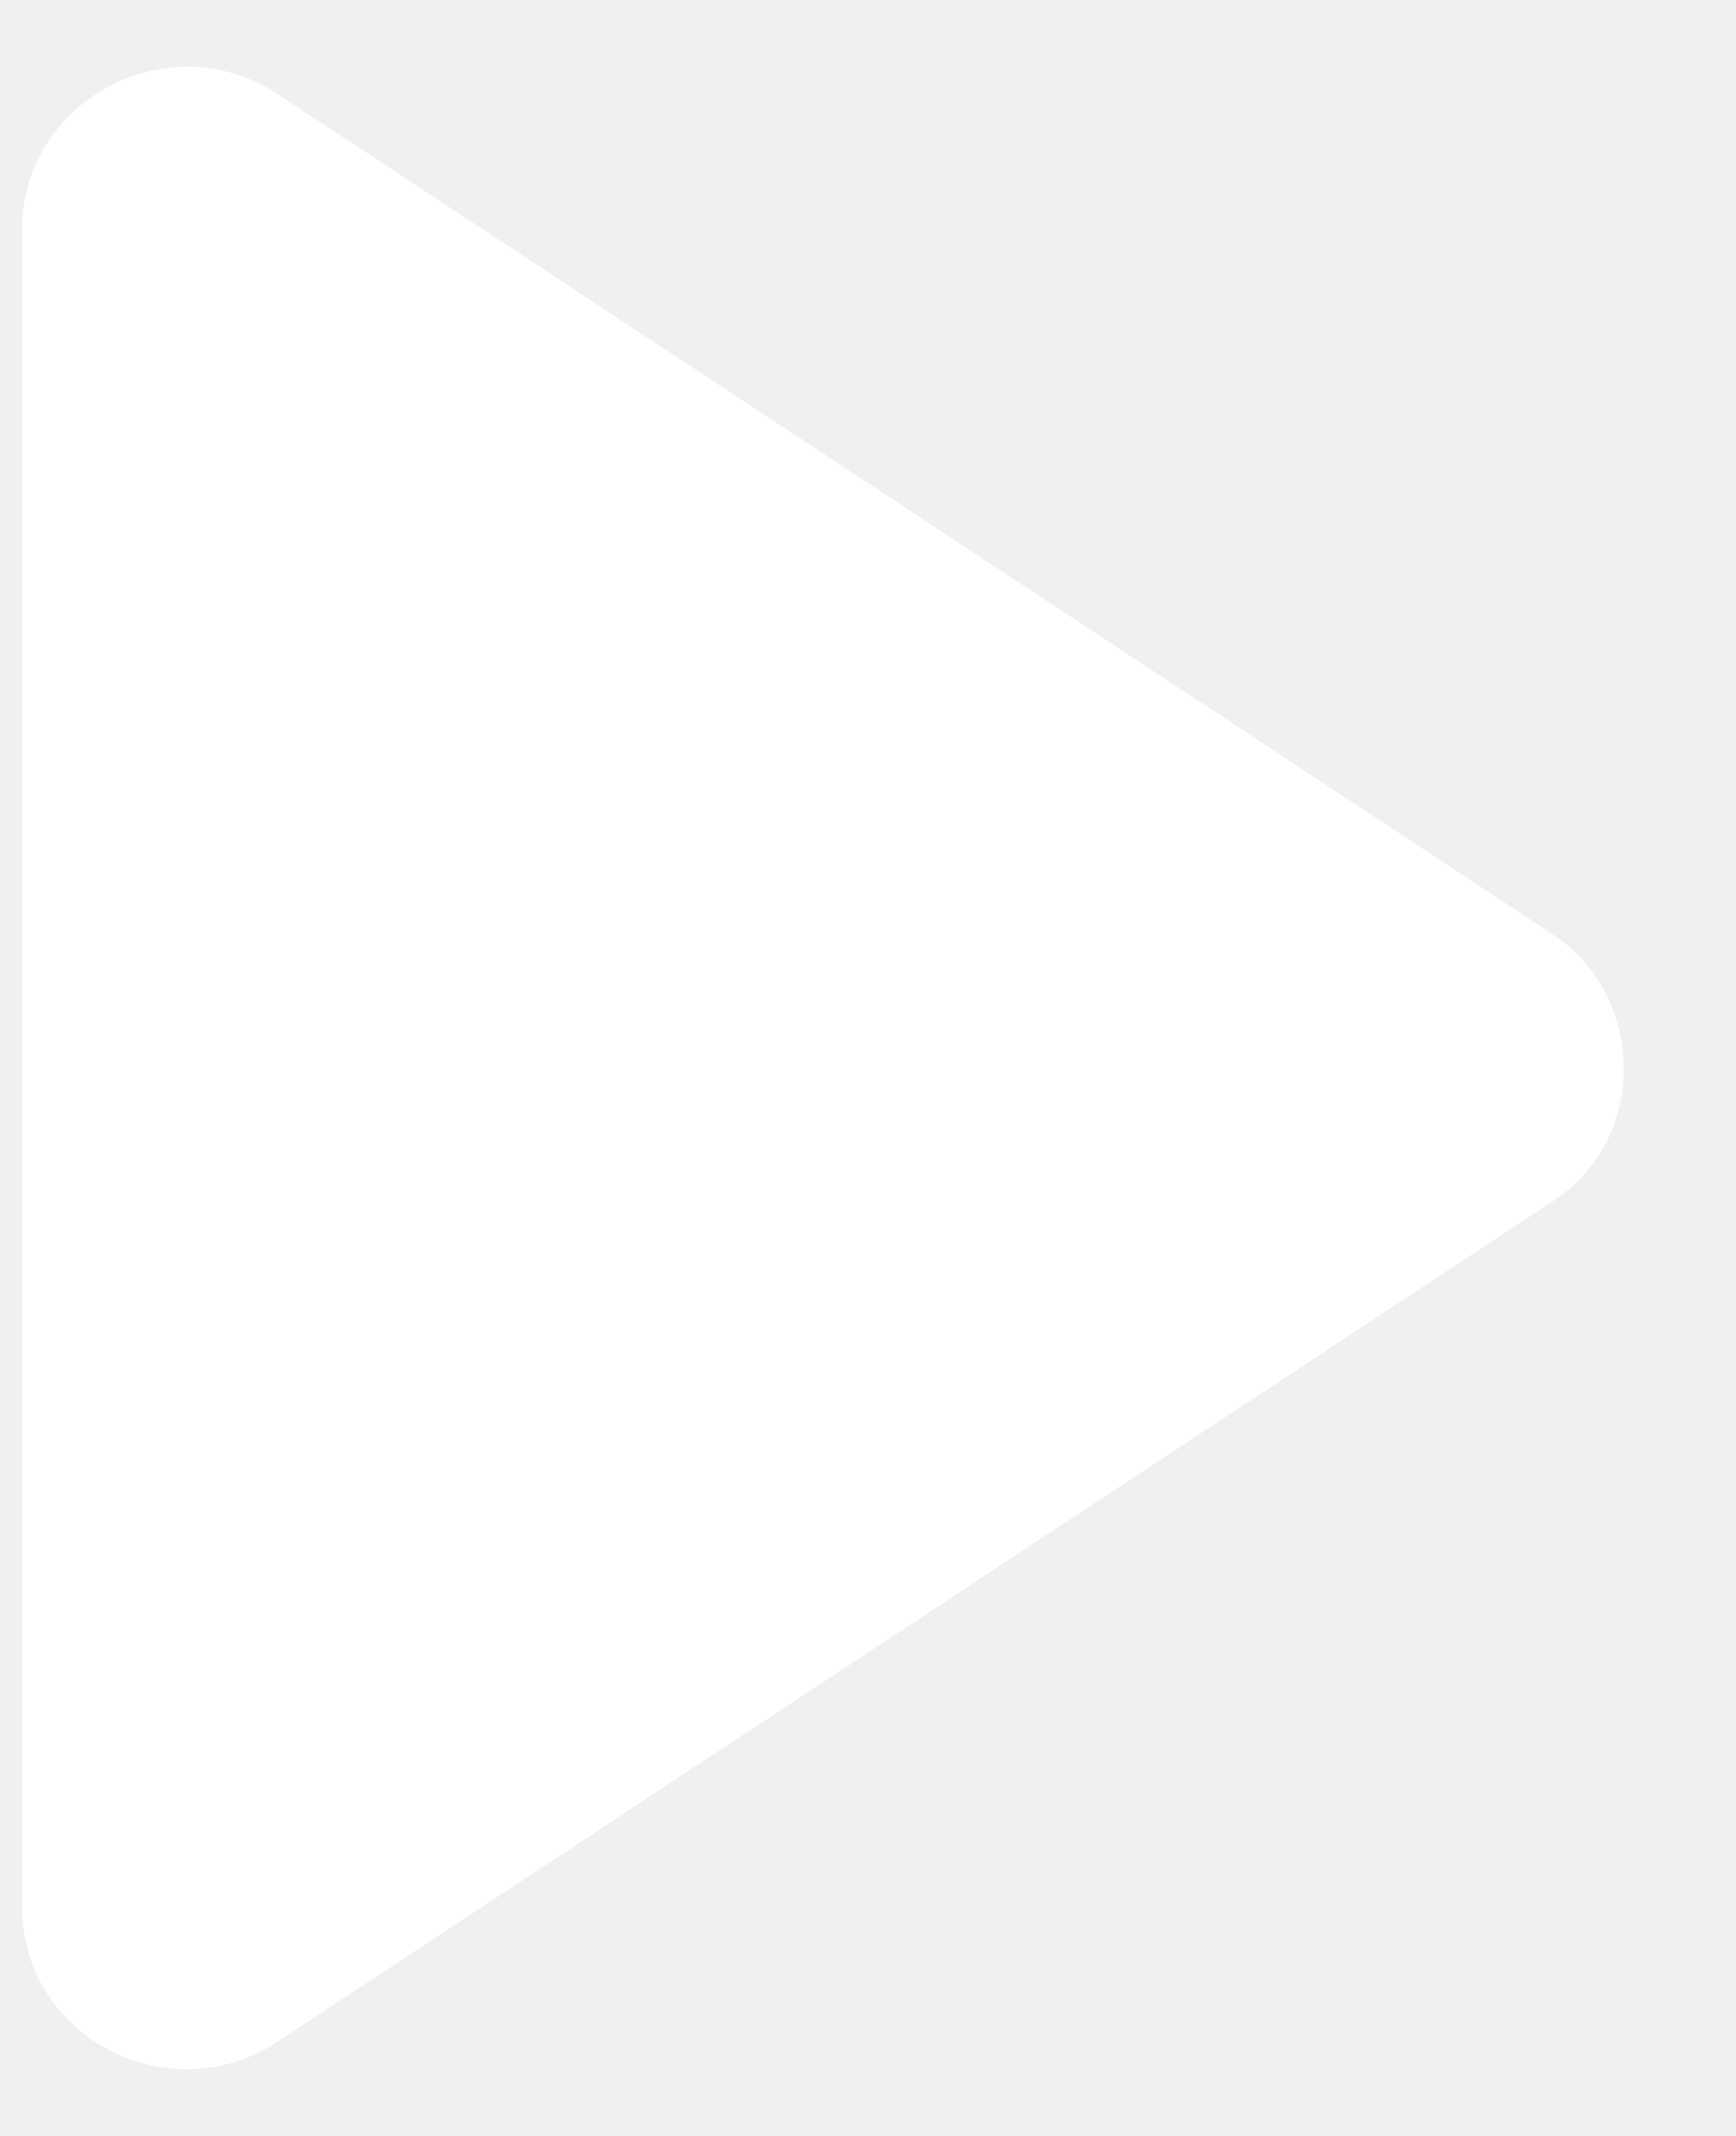
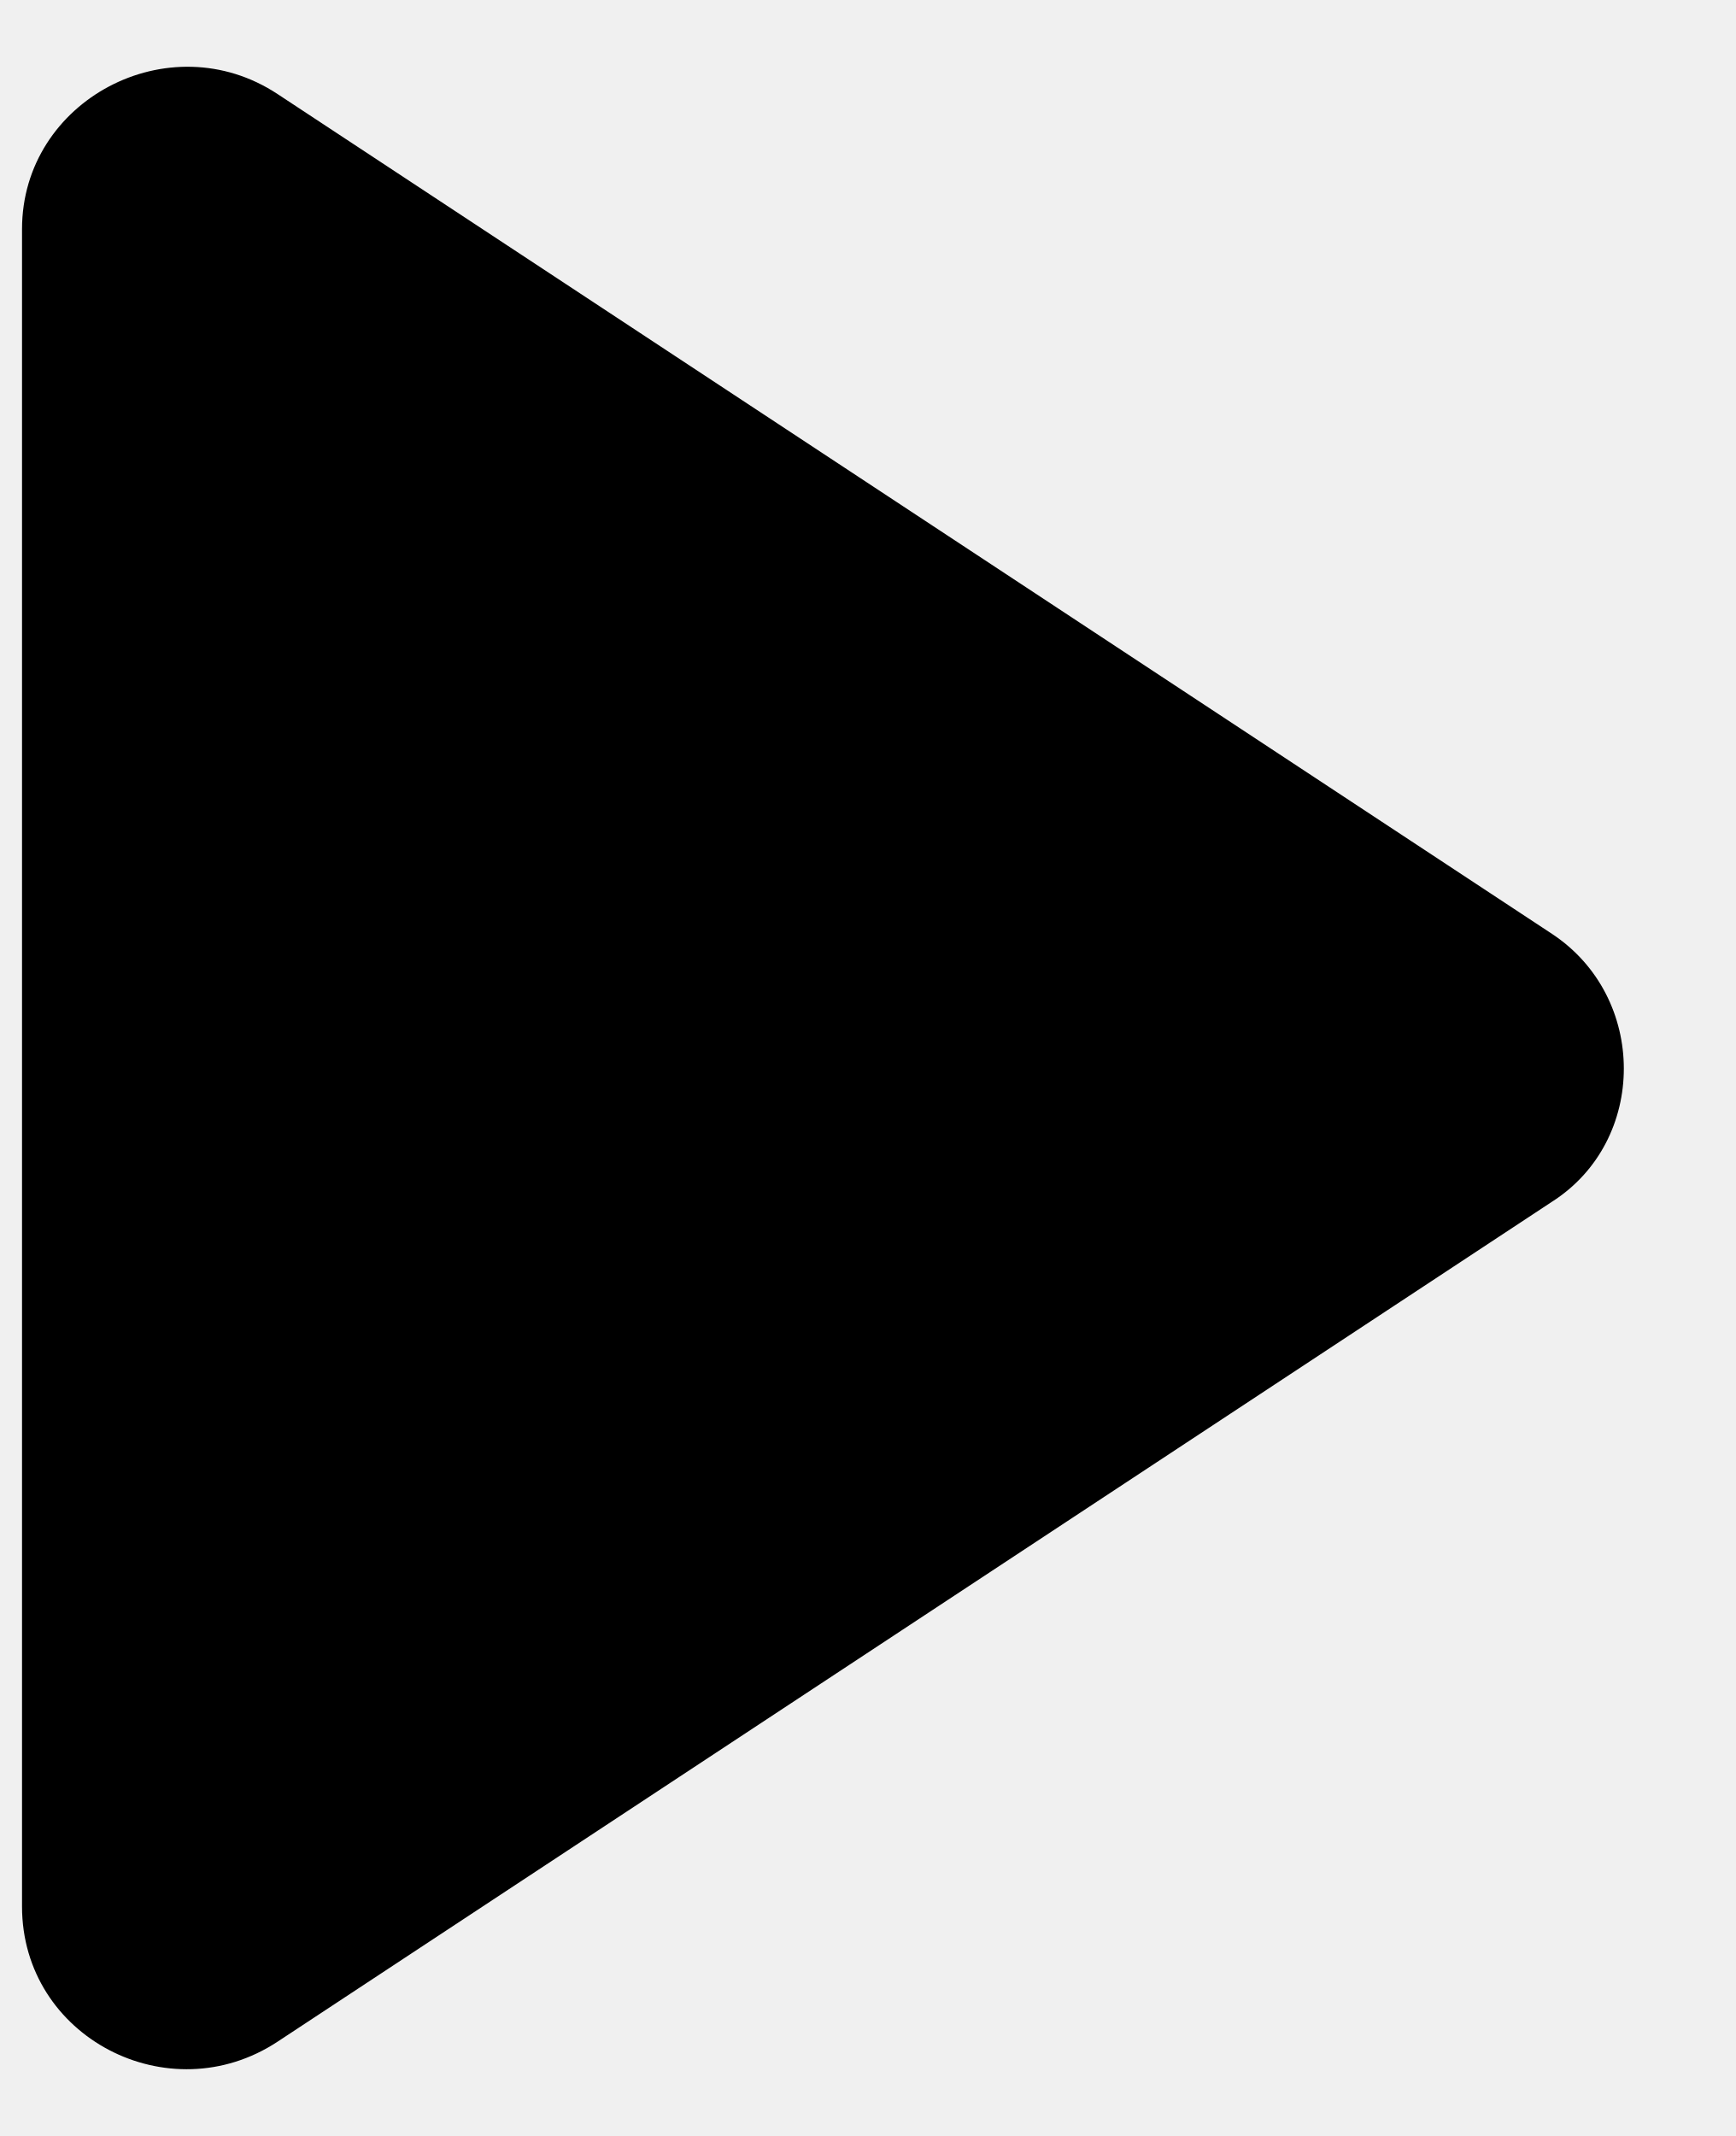
<svg xmlns="http://www.w3.org/2000/svg" width="13" height="16" viewBox="0 0 13 16" fill="none">
-   <path d="M11.626 6.995L2.08 0.705C1.266 0.167 0.165 0.752 0.165 1.716L0.165 14.281C0.165 15.261 1.266 15.83 2.08 15.293L11.626 9.002C12.344 8.544 12.344 7.469 11.626 6.995Z" fill="white" />
+   <path d="M11.626 6.995L2.08 0.705C1.266 0.167 0.165 0.752 0.165 1.716L0.165 14.281C0.165 15.261 1.266 15.83 2.08 15.293L11.626 9.002C12.344 8.544 12.344 7.469 11.626 6.995Z" fill="currentColor" />
</svg>
